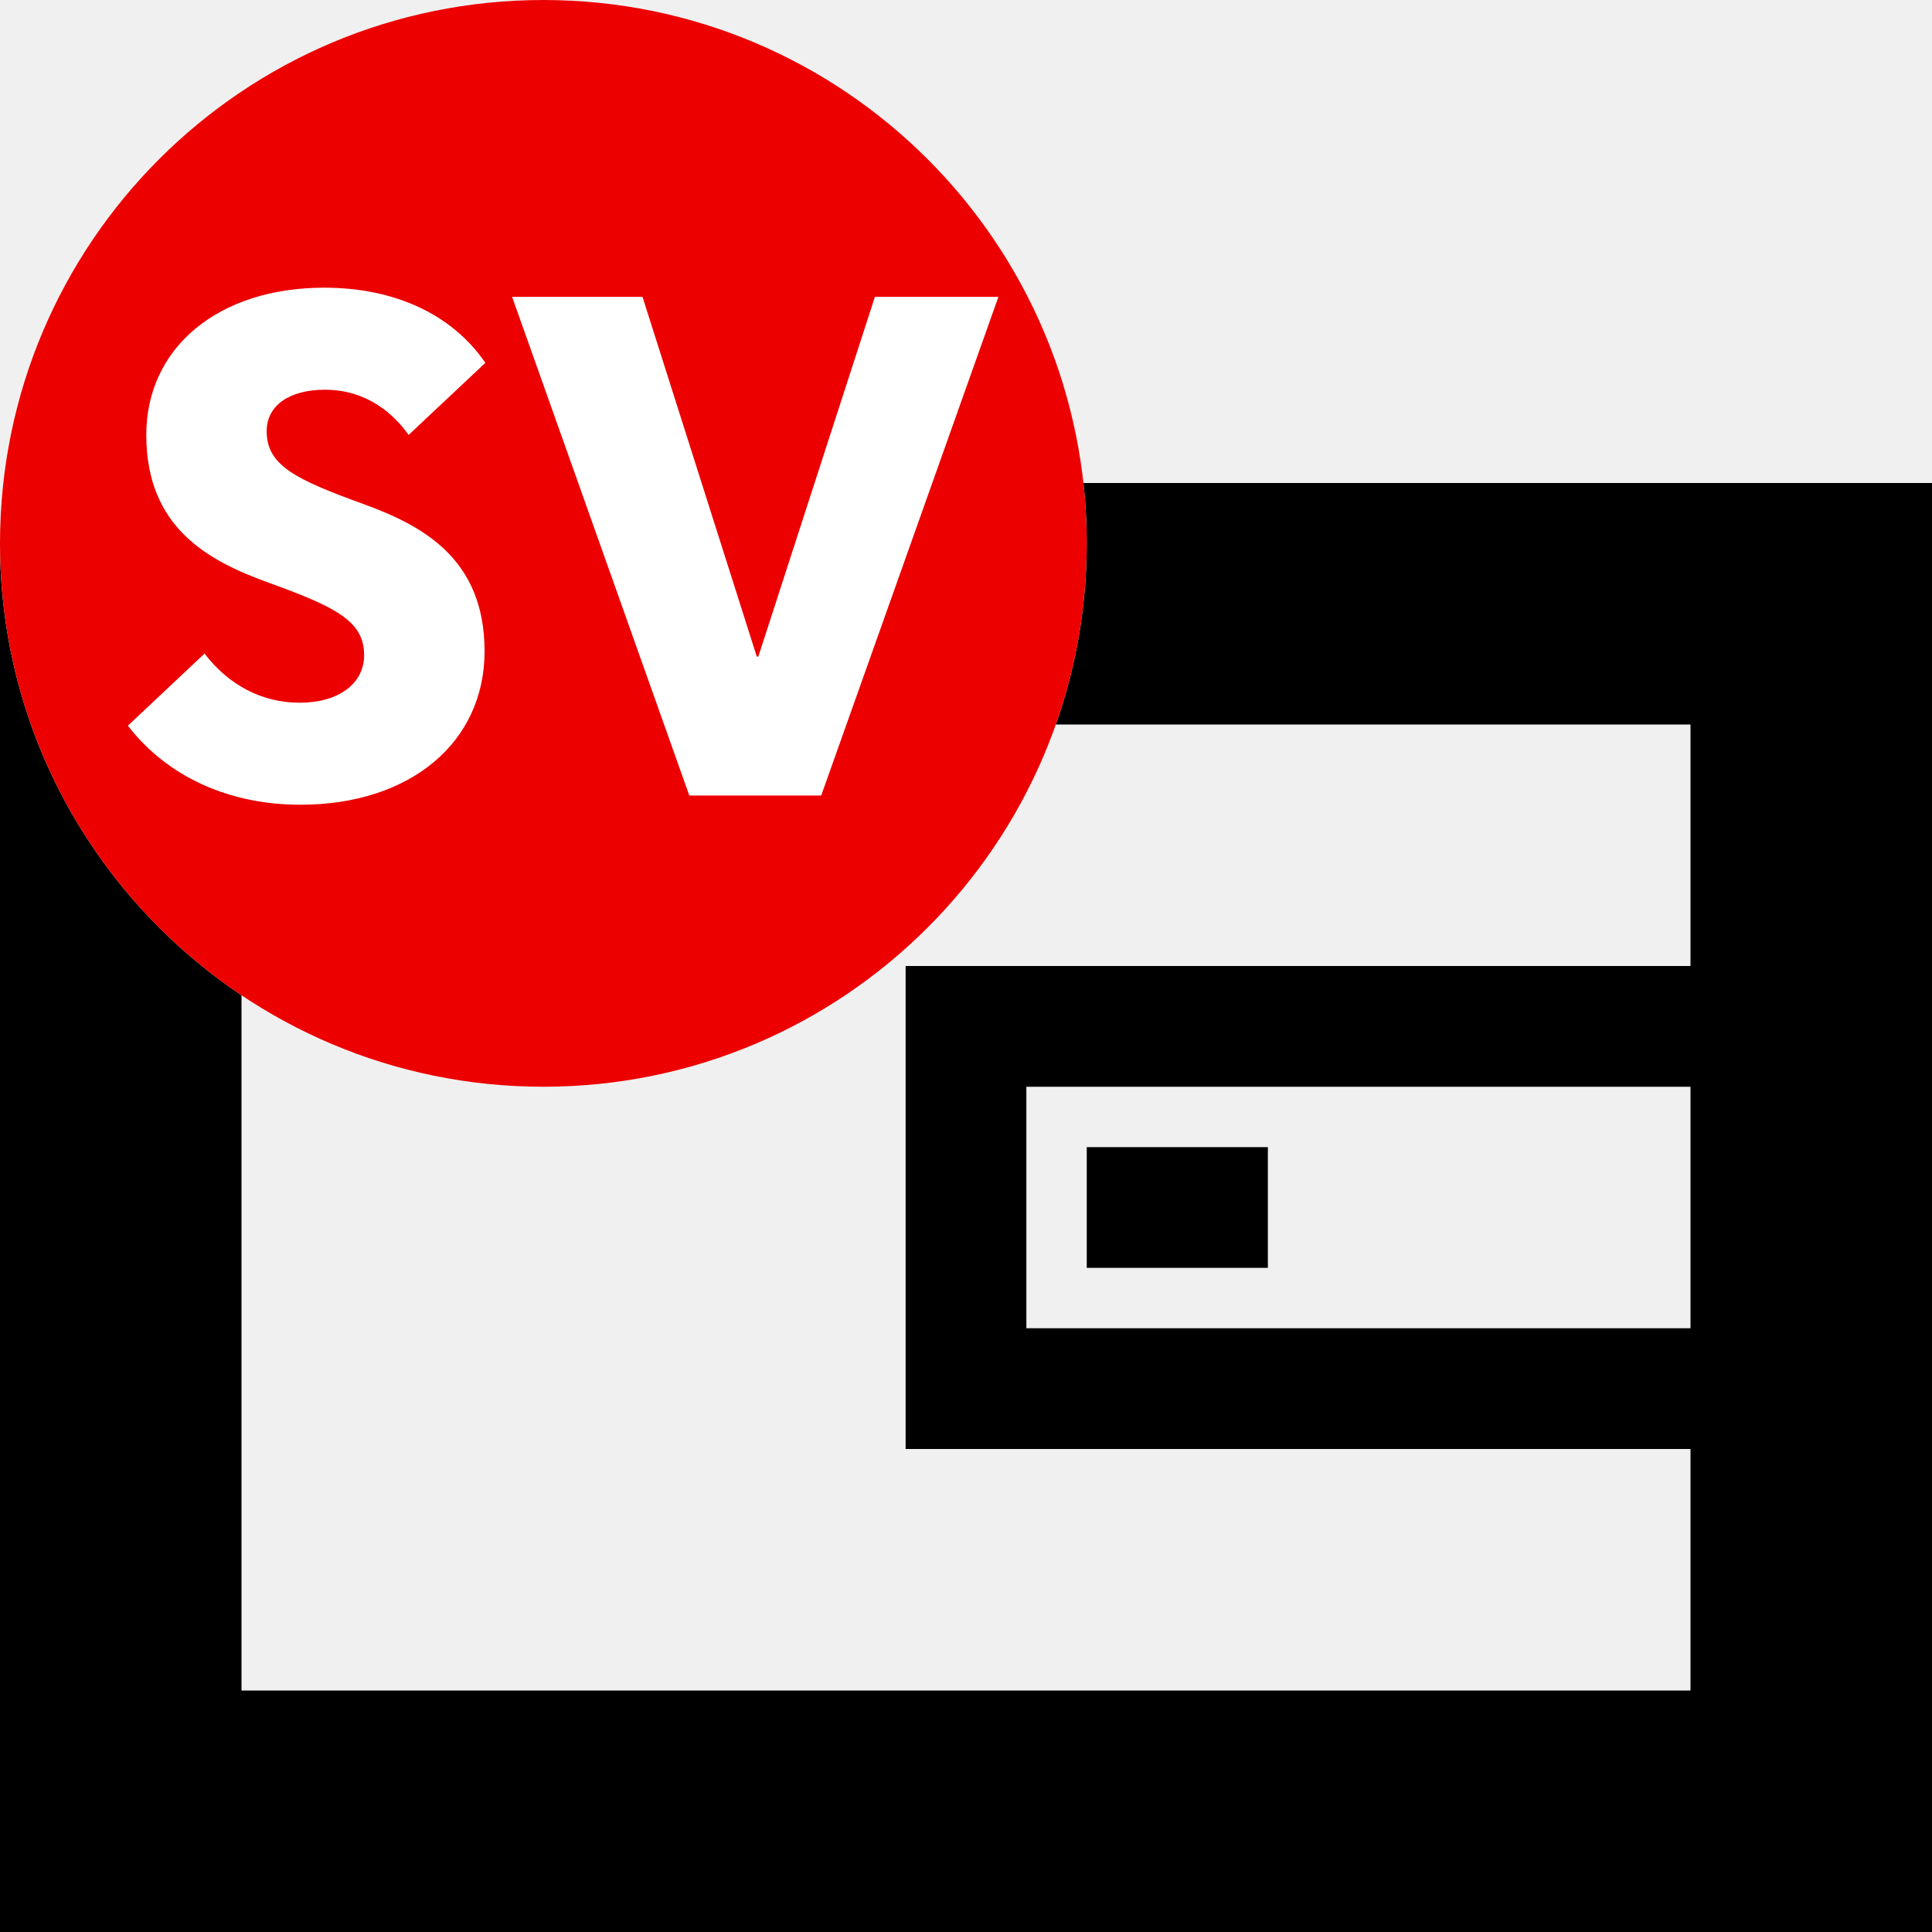
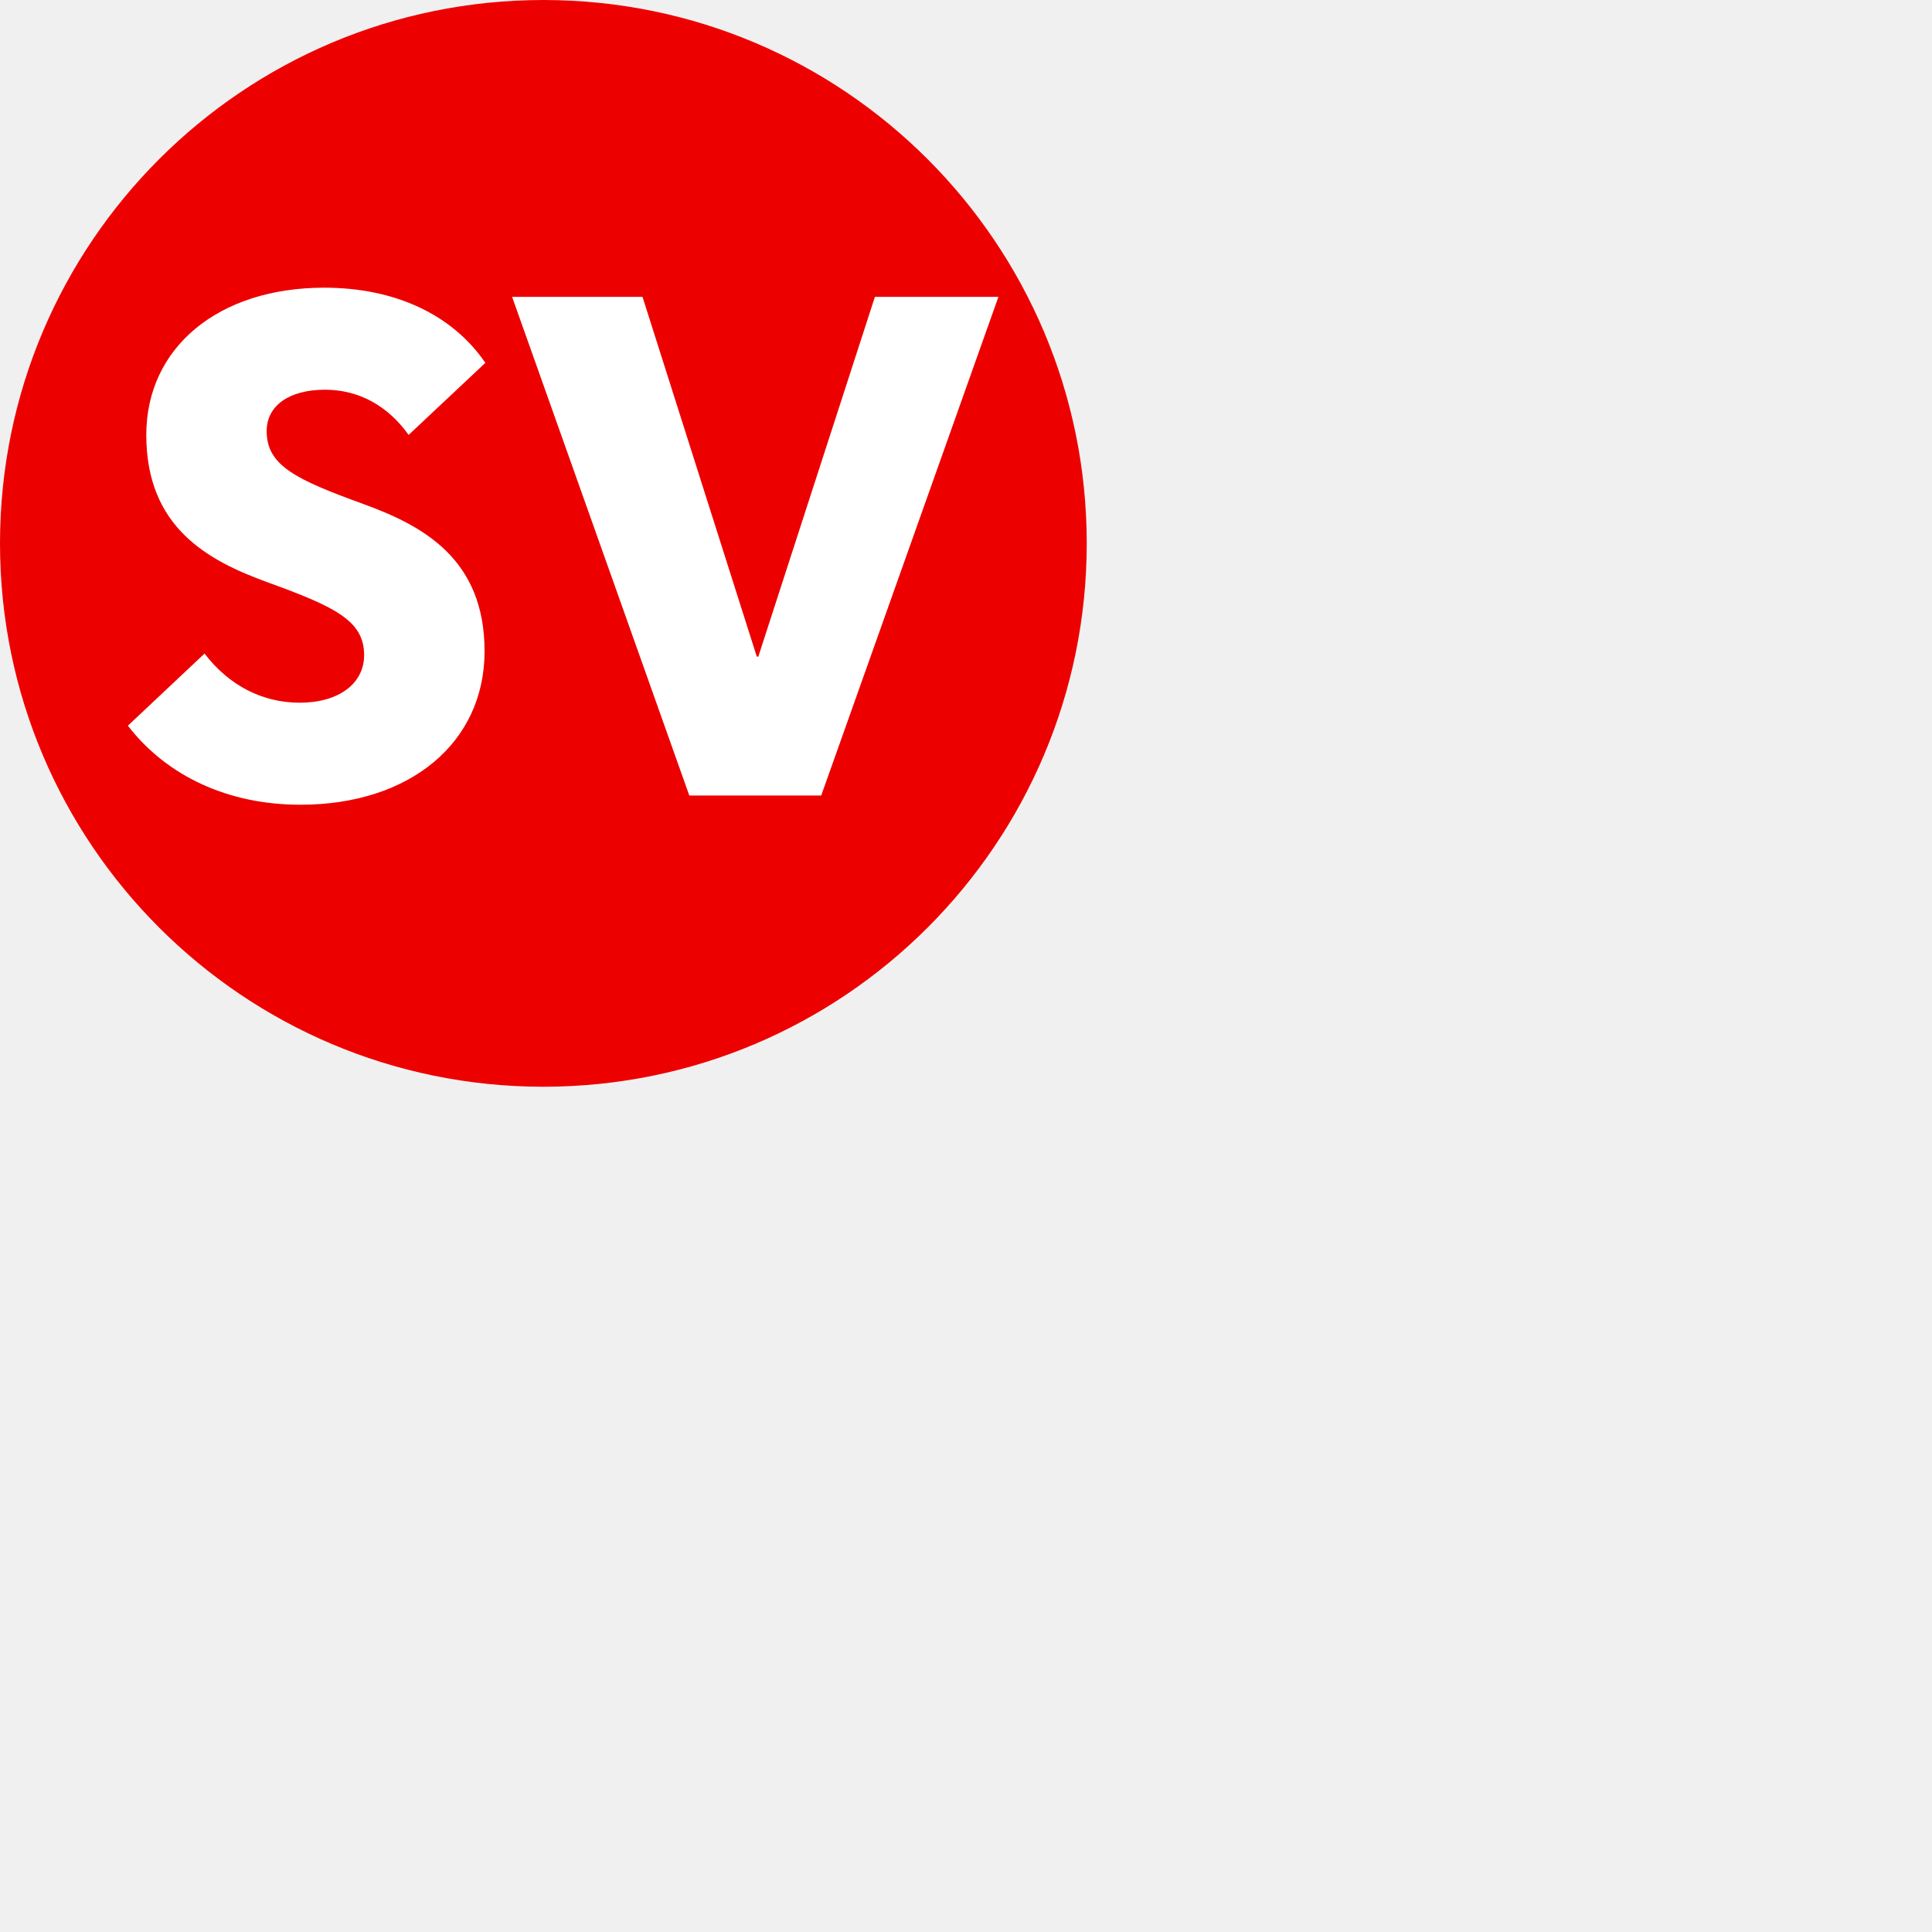
<svg xmlns="http://www.w3.org/2000/svg" width="32" height="32" viewBox="0 0 32 32" fill="none">
-   <path fill-rule="evenodd" clip-rule="evenodd" d="M0 32V9L17 8H32V32H0ZM15 16H28V12H4V28H28V24H15V16ZM17 22H28V18H17V22ZM18 19H21V21H18V19Z" fill="black" />
+   <path fill-rule="evenodd" clip-rule="evenodd" d="M0 32V9L17 8H32V32H0ZM15 16H28V12H4V28H28V24H15V16ZM17 22H28V18H17V22ZM18 19H21V21H18V19Z" />
  <circle cx="9" cy="9" r="9" fill="white" />
  <path fill-rule="evenodd" clip-rule="evenodd" d="M9 18C13.971 18 18 13.971 18 9C18 4.029 13.971 0 9 0C4.029 0 0 4.029 0 9C0 13.971 4.029 18 9 18ZM8.026 10.787C8.026 12.299 6.793 13.329 4.976 13.329C3.782 13.329 2.766 12.858 2.118 12.02L3.388 10.825C3.795 11.359 4.354 11.639 4.964 11.639C5.612 11.639 6.031 11.321 6.031 10.851C6.031 10.279 5.548 10.05 4.43 9.644C3.452 9.288 2.423 8.742 2.423 7.204C2.423 5.756 3.617 4.765 5.37 4.765C6.539 4.765 7.492 5.209 8.039 6.01L6.768 7.204C6.425 6.721 5.942 6.455 5.383 6.455C4.786 6.455 4.417 6.721 4.417 7.141C4.417 7.712 4.9 7.941 6.018 8.348C6.997 8.704 8.026 9.25 8.026 10.787ZM13.602 13.176H11.417L8.482 4.917H10.642L12.535 10.876H12.56L14.491 4.917H16.537L13.602 13.176Z" fill="#EC0000" />
</svg>
